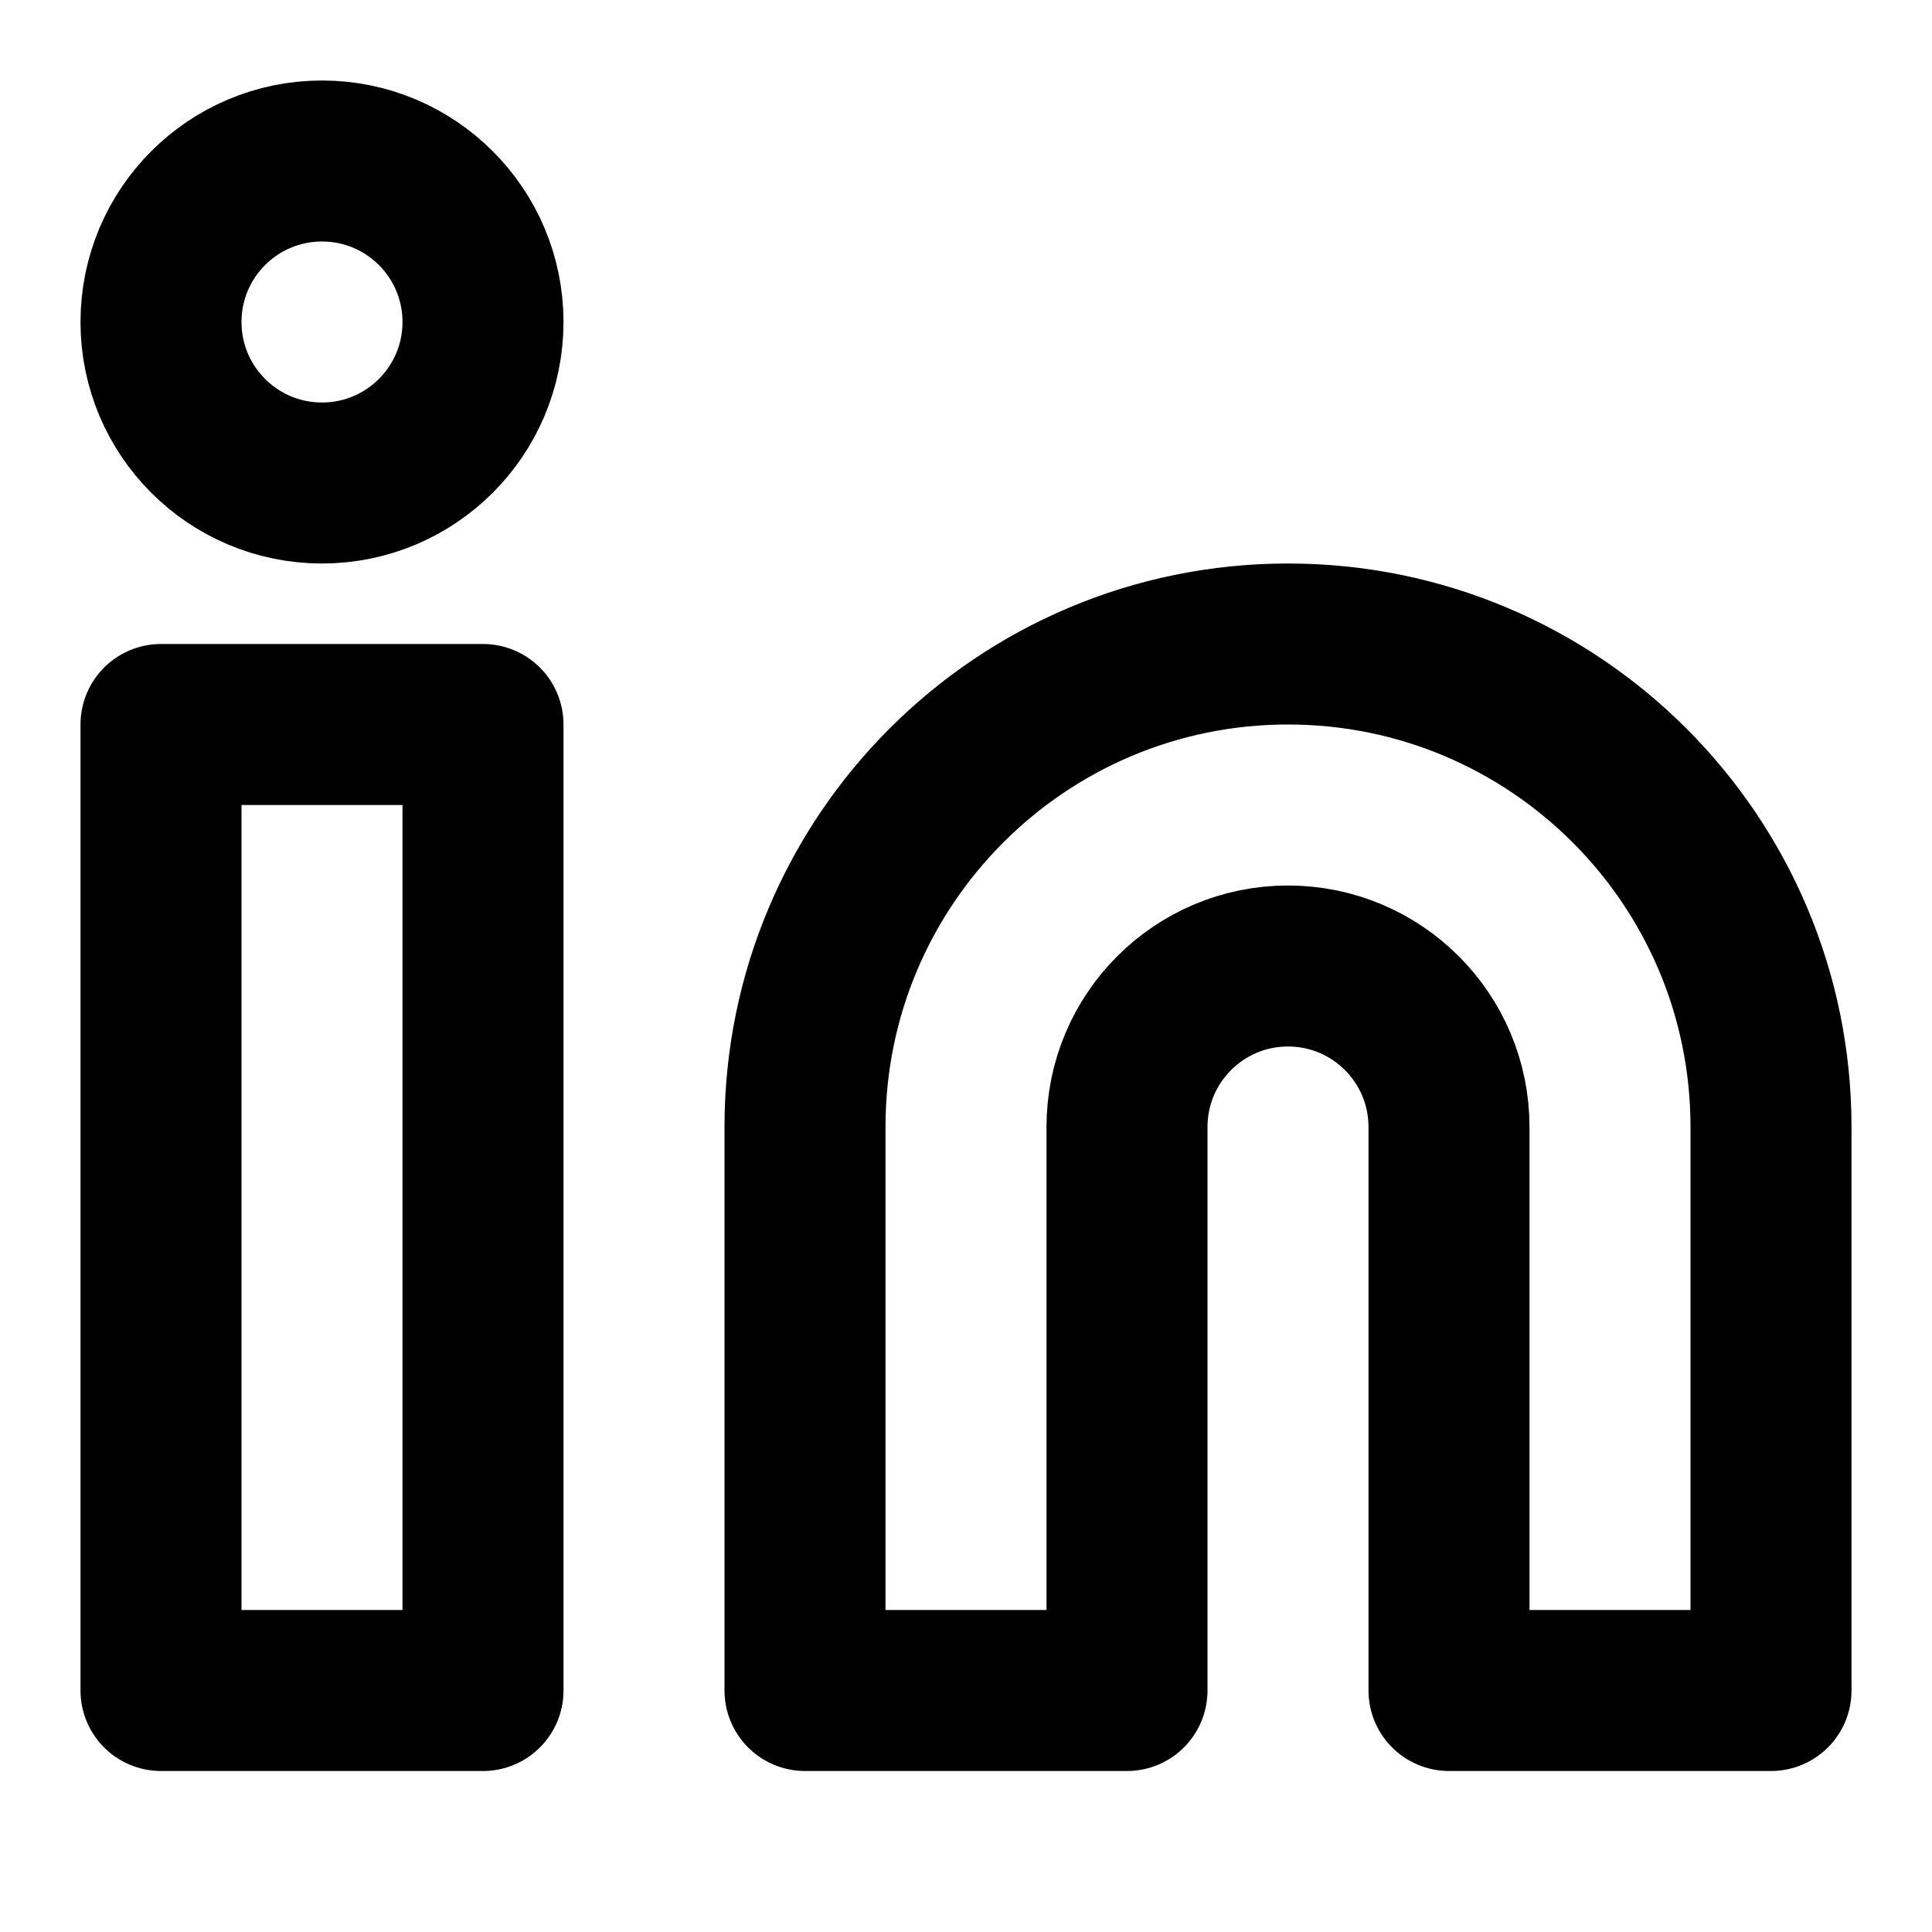
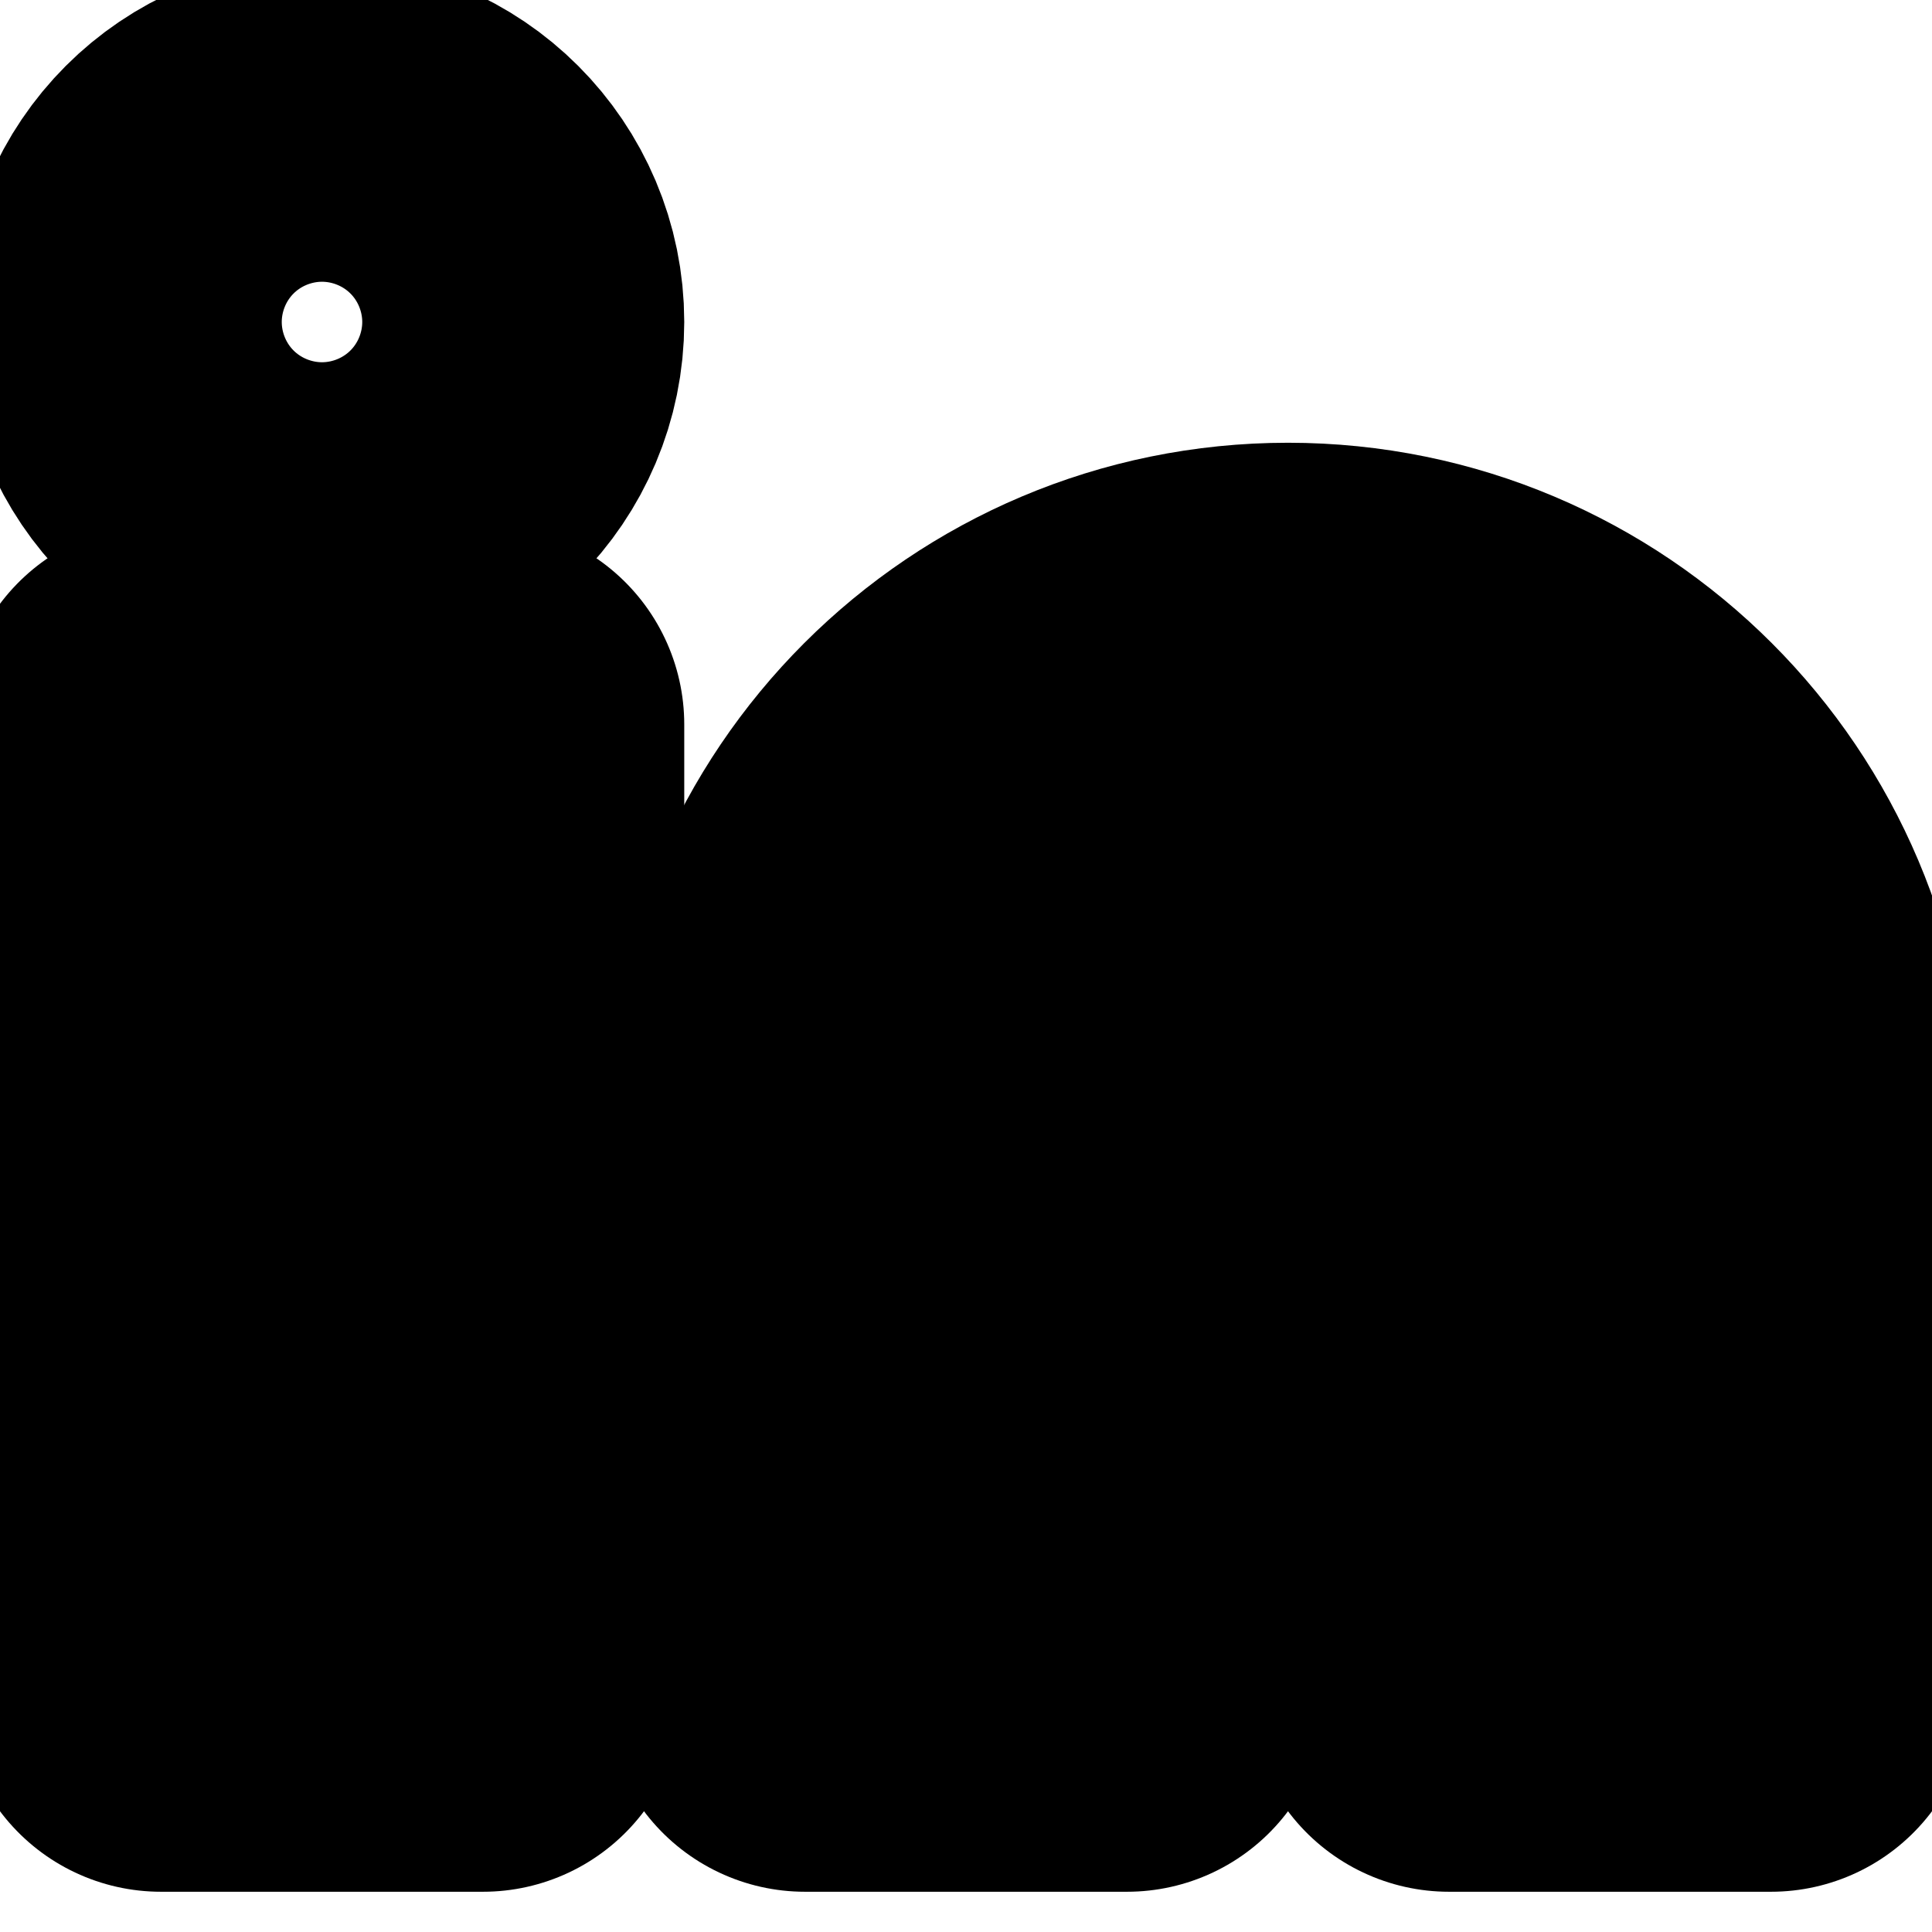
- <svg xmlns="http://www.w3.org/2000/svg" width="24" height="24" viewBox="0 0 24 24" fill="none" stroke="currentColor" stroke-width="2" stroke-linecap="round" stroke-linejoin="round" class="feather feather-linkedin">
+ <svg xmlns="http://www.w3.org/2000/svg" width="24" height="24" viewBox="0 0 24 24" fill="none" stroke="currentColor" stroke-width="5" stroke-linecap="round" stroke-linejoin="round" class="feather feather-linkedin">
  <path d="M16 8a6 6 0 0 1 6 6v7h-4v-7a2 2 0 0 0-2-2 2 2 0 0 0-2 2v7h-4v-7a6 6 0 0 1 6-6z" />
  <rect x="2" y="9" width="4" height="12" />
  <circle cx="4" cy="4" r="2" />
</svg>
